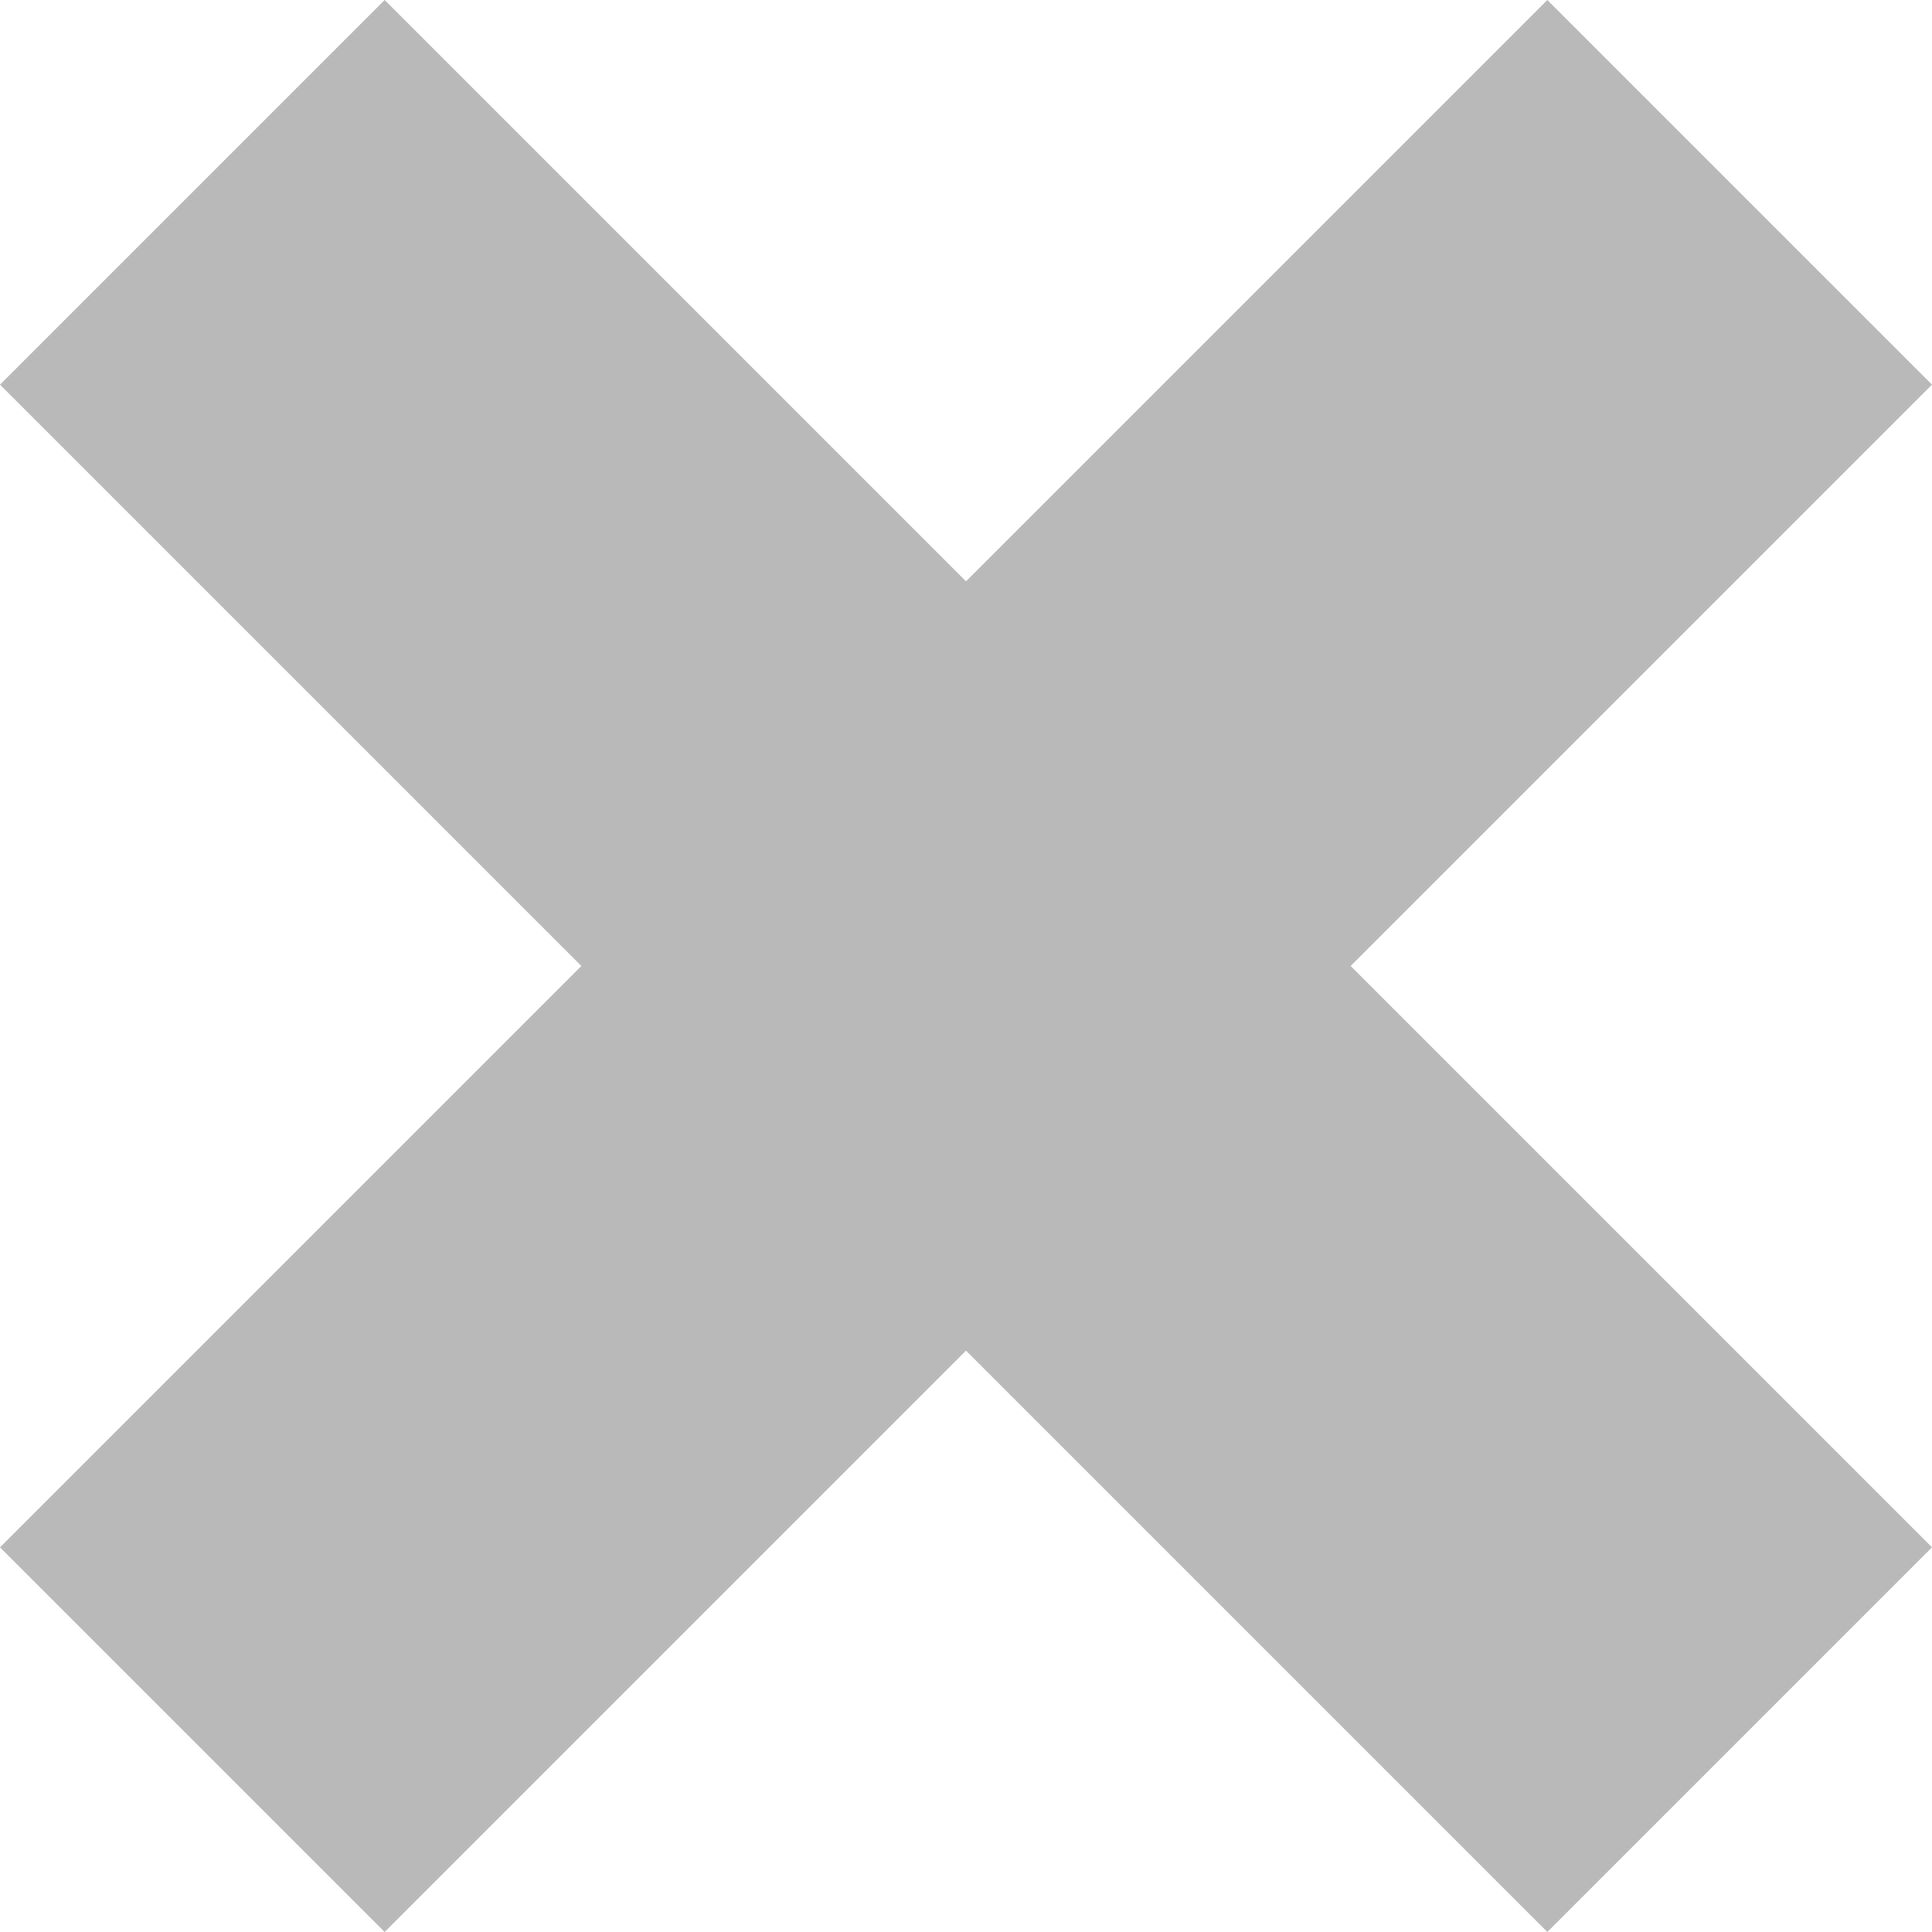
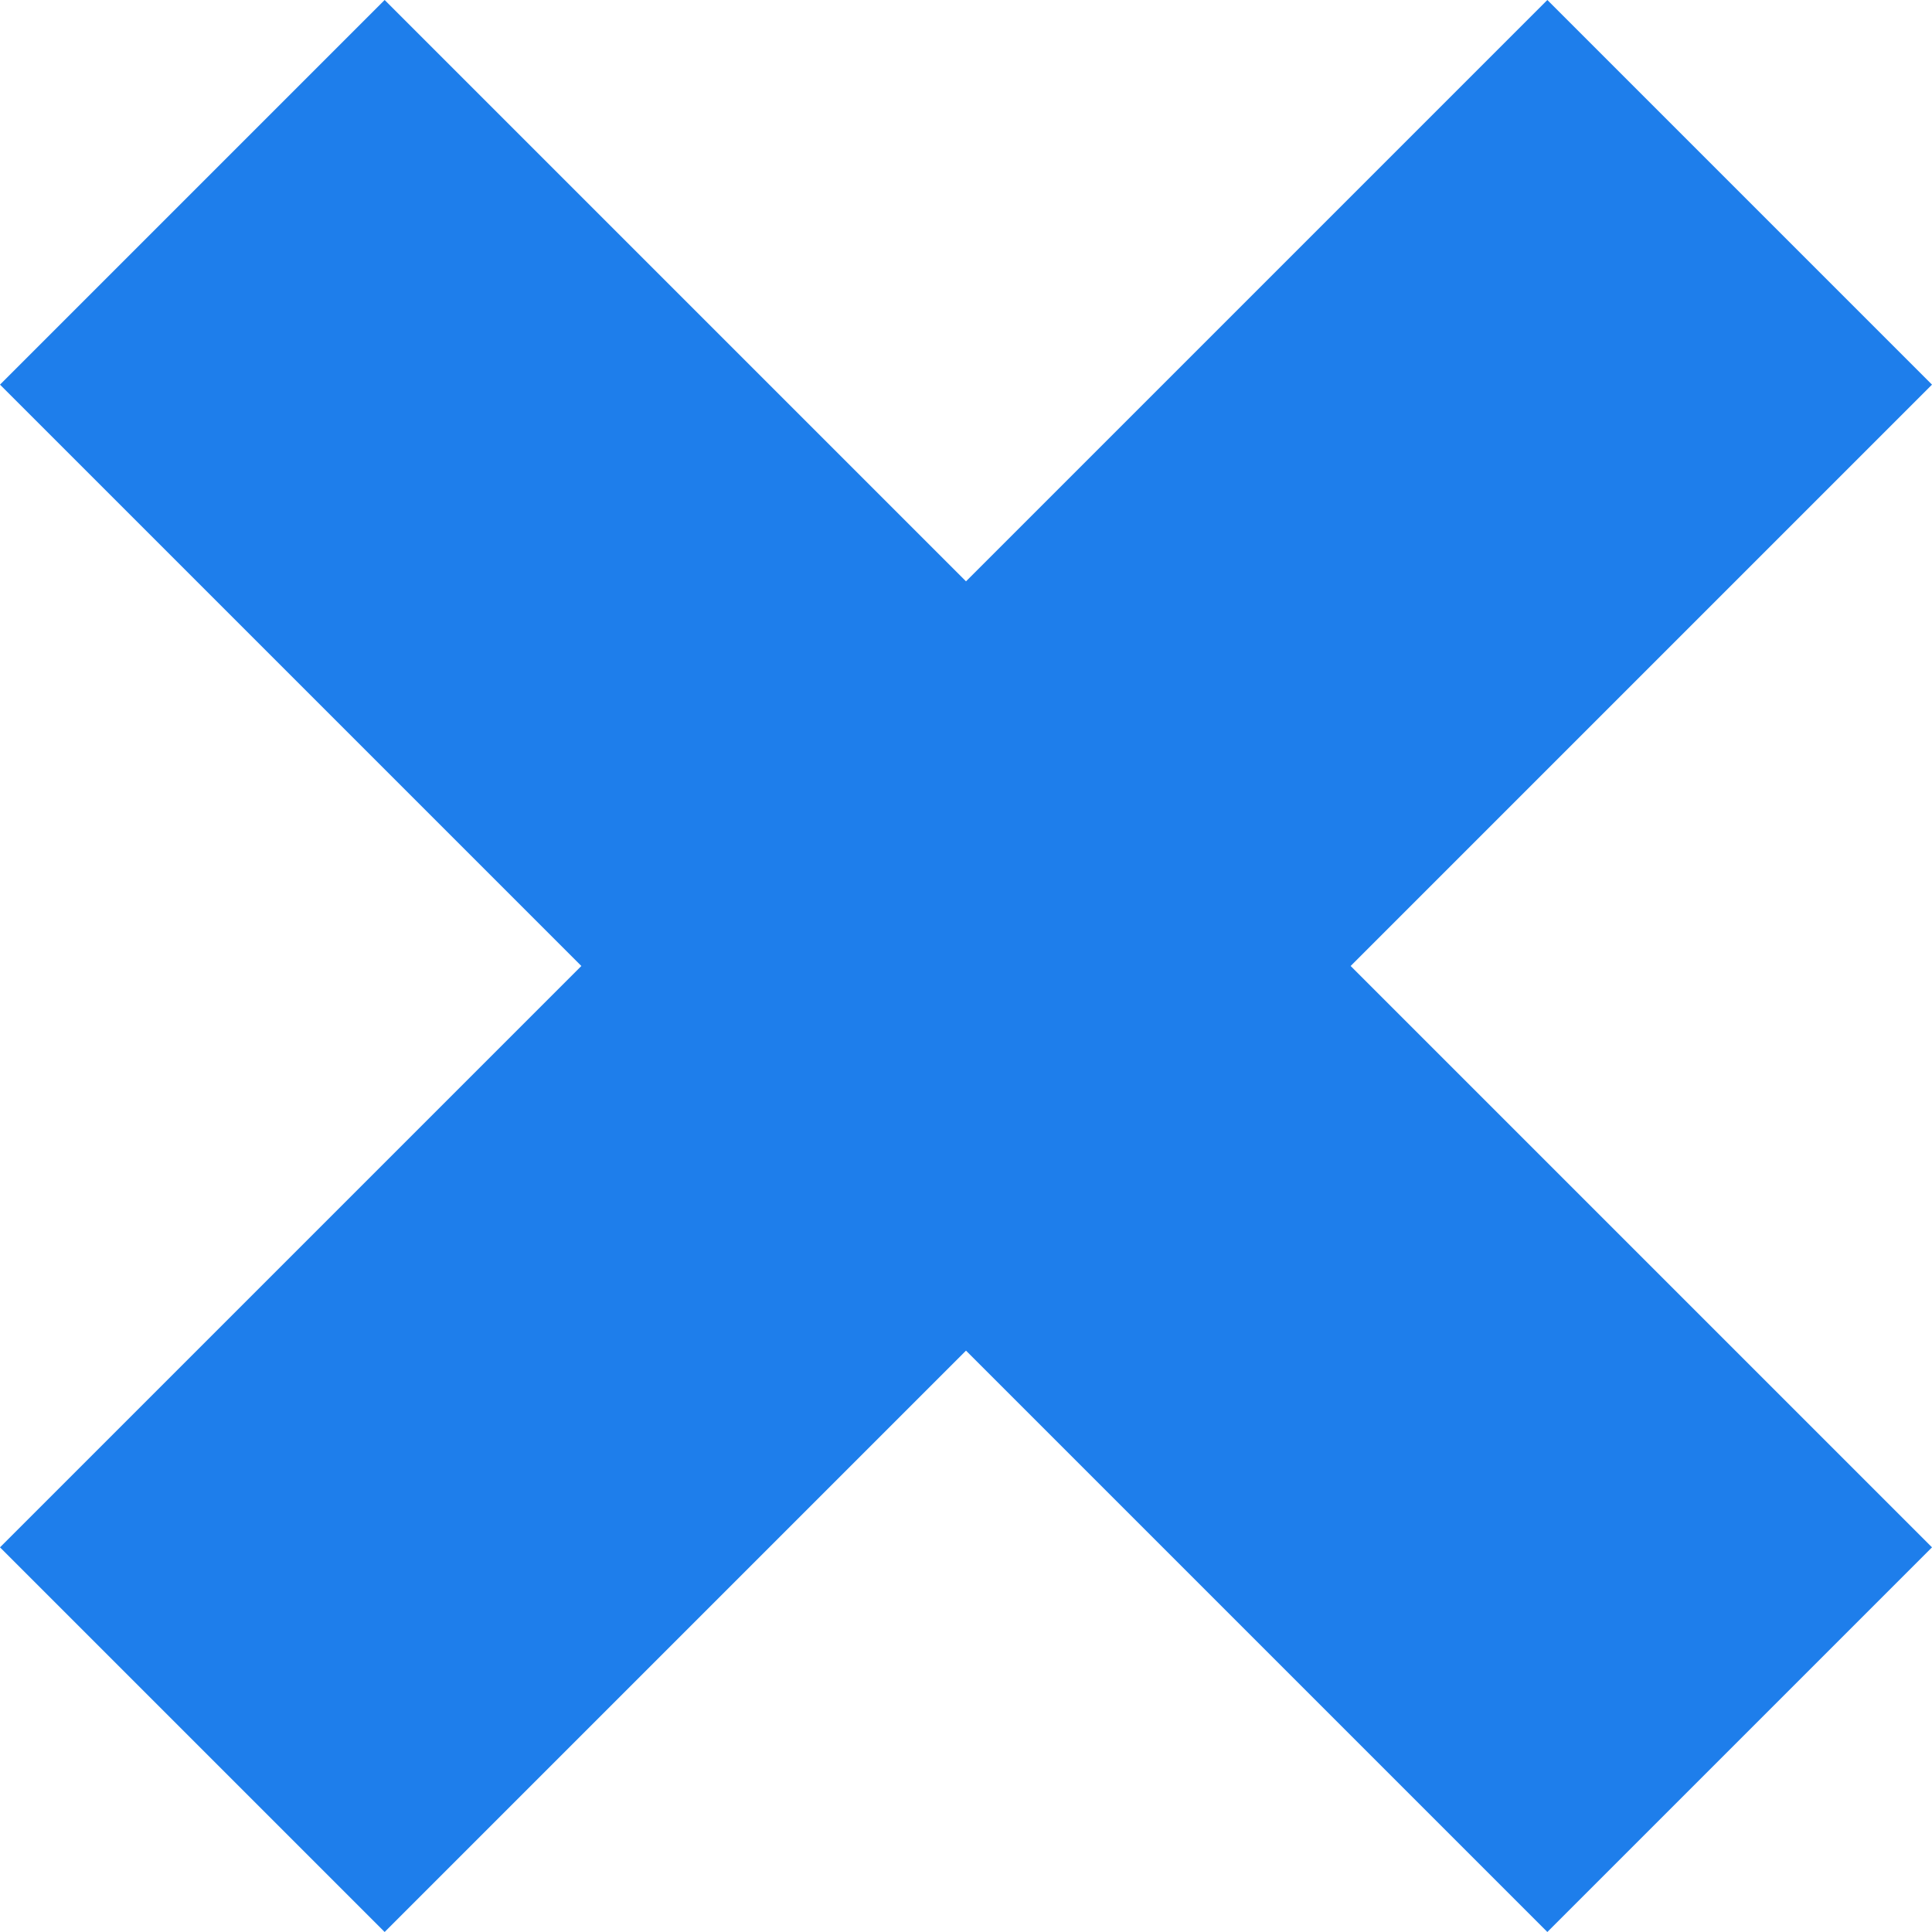
<svg xmlns="http://www.w3.org/2000/svg" style="isolation:isolate" viewBox="0 0 256 256" width="256pt" height="256pt">
  <defs>
-     <clipPath id="_clipPath_Vlze1RUy99xBOMg9VUvM9BGyWBVVxqlI">
+     <clipPath id="_clipPath_q4GrzeM6u57zLE6lEYIworiaYcI0MInn">
      <rect width="256" height="256" />
    </clipPath>
  </defs>
-   <g clip-path="url(#_clipPath_Vlze1RUy99xBOMg9VUvM9BGyWBVVxqlI)">
+   <g clip-path="url(#_clipPath_q4GrzeM6u57zLE6lEYIworiaYcI0MInn)">
    <rect width="256" height="256" style="fill:rgb(30,126,235)" fill-opacity="0" />
-     <path d=" M 50.968 0 L 0 50.968 L 77.032 128 L 0 205.032 L 50.968 256 L 128 178.968 L 205.032 256 L 256 205.032 L 178.968 128 L 256 50.968 L 205.032 0 L 128 77.032 L 50.968 0 Z " fill="rgb(185,185,185)" />
+     <path d=" M 50.968 0 L 0 50.968 L 77.032 128 L 0 205.032 L 50.968 256 L 128 178.968 L 205.032 256 L 256 205.032 L 178.968 128 L 256 50.968 L 205.032 0 L 128 77.032 L 50.968 0 Z " fill="#1e7eeb" />
  </g>
</svg>
